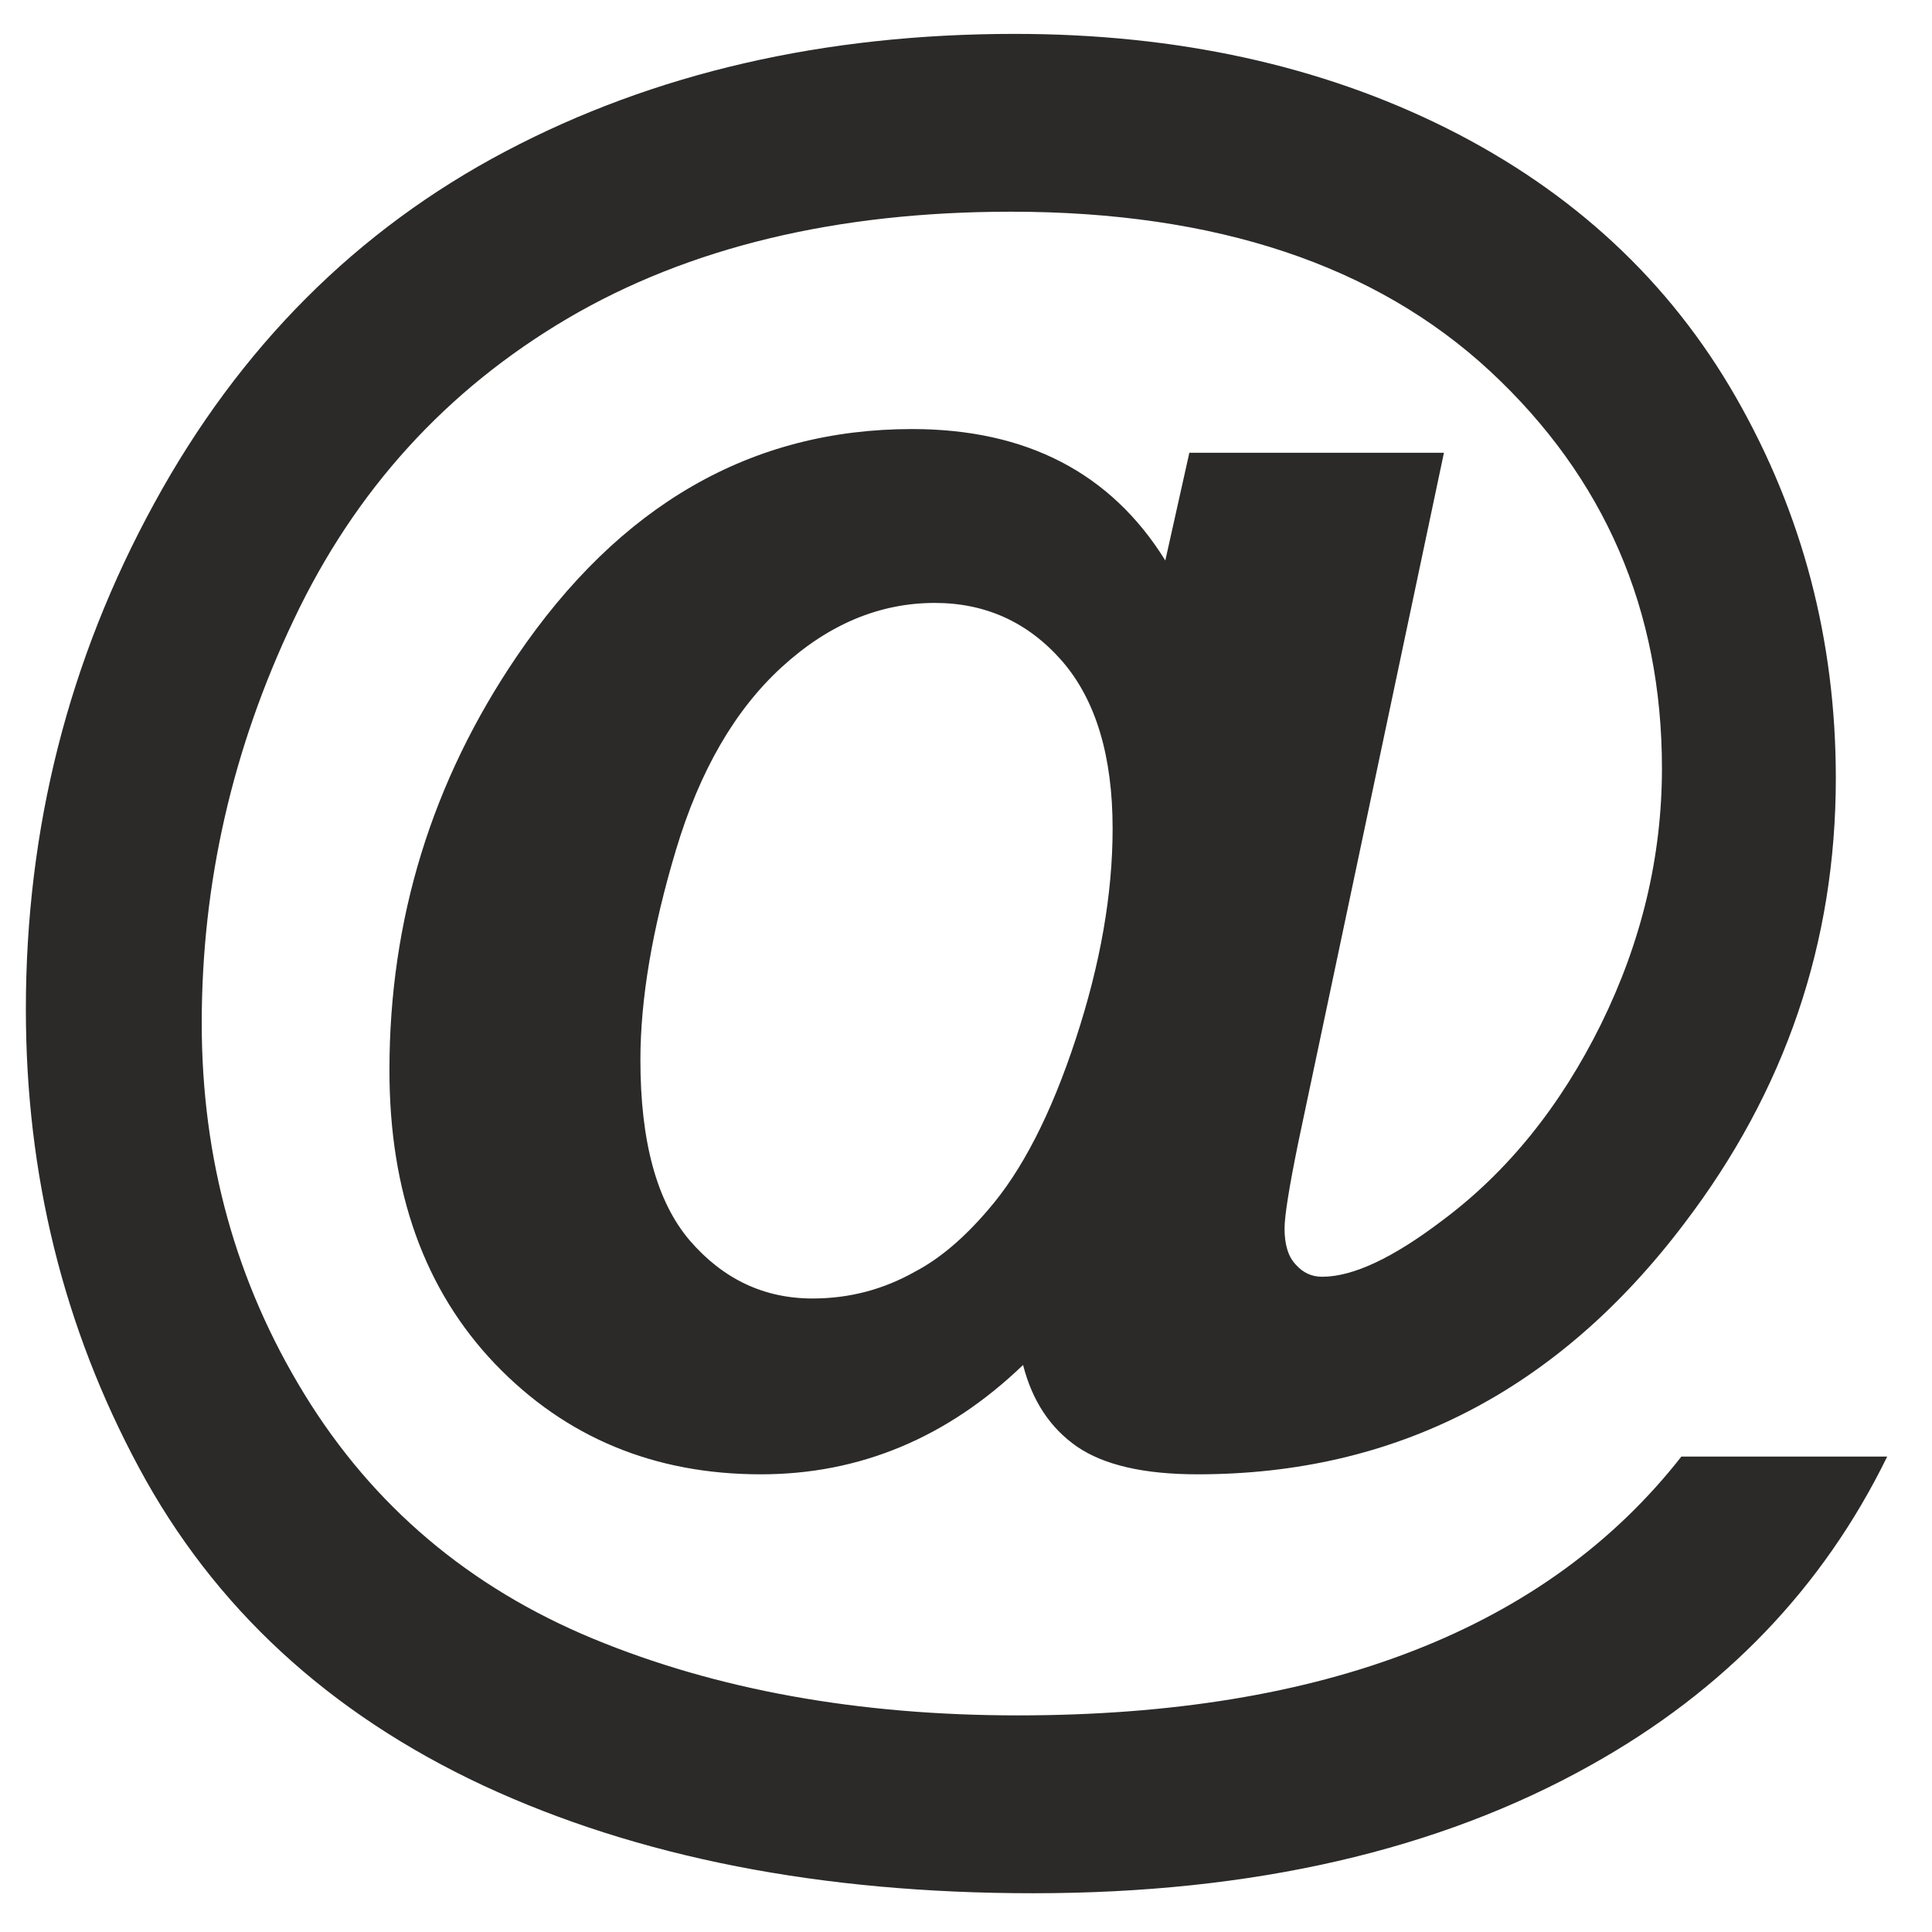
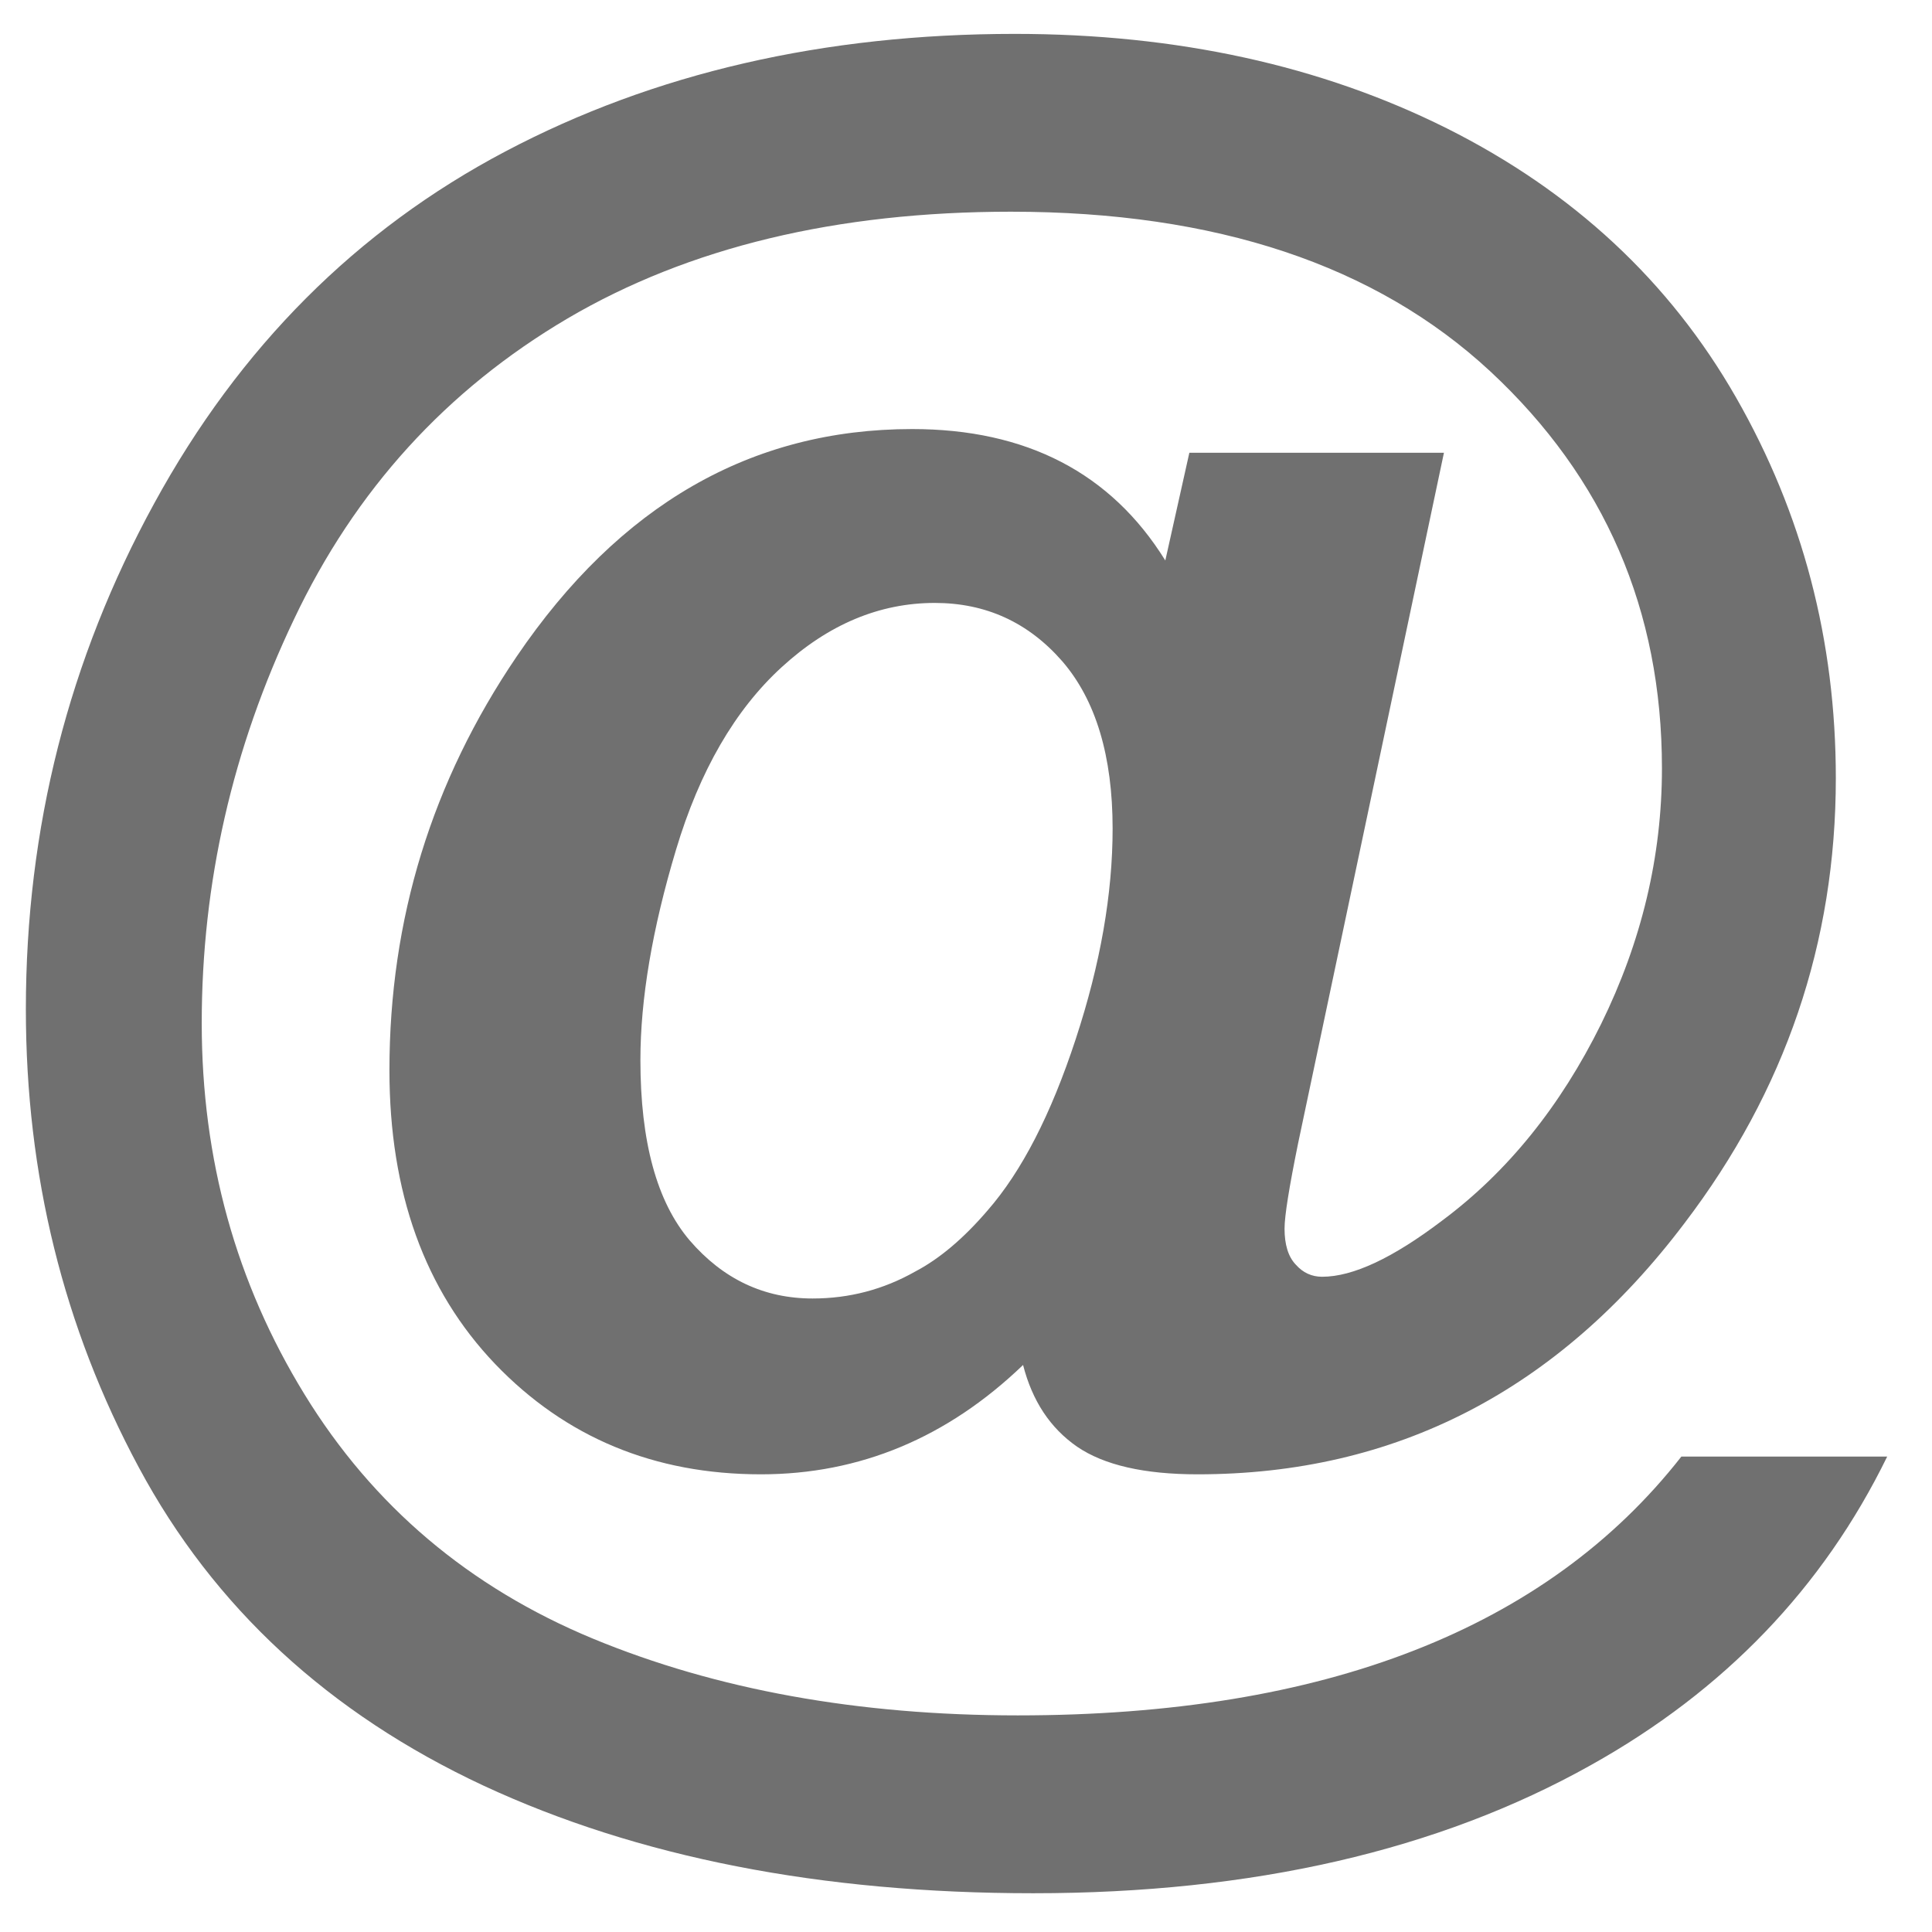
<svg xmlns="http://www.w3.org/2000/svg" xml:space="preserve" width="496px" height="496px" version="1.1" shape-rendering="geometricPrecision" text-rendering="geometricPrecision" image-rendering="optimizeQuality" fill-rule="evenodd" clip-rule="evenodd" viewBox="0 0 496 496">
  <g id="Layer_x0020_1">
-     <path fill="#2B2A29" fill-rule="nonzero" d="M431.66 373.94l52.84 0c-16.49,33.73 -41.85,60.11 -76.09,79.22 -39.06,21.89 -86.83,32.89 -143.14,32.89 -54.53,0 -101.54,-9.22 -141.19,-27.65 -39.65,-18.52 -69.16,-45.74 -88.44,-81.67 -19.36,-36.02 -29,-75.16 -29,-117.61 0,-46.5 10.99,-89.78 32.98,-129.94 21.89,-40.08 51.99,-70.18 90.12,-90.3 38.13,-20.12 81.76,-30.18 130.79,-30.18 41.6,0 78.63,8.12 110.93,24.26 32.38,16.24 57.15,39.23 74.23,69.08 17.08,29.84 25.62,62.39 25.62,97.73 0,42.19 -12.94,80.24 -38.89,114.31 -32.47,42.95 -74.15,64.42 -124.96,64.42 -13.7,0 -24.01,-2.36 -30.95,-7.1 -6.93,-4.82 -11.49,-11.75 -13.86,-20.97 -19.45,18.69 -41.94,28.07 -67.3,28.07 -27.39,0 -50.14,-9.47 -68.23,-28.32 -18.09,-18.94 -27.14,-44.05 -27.14,-75.41 0,-38.81 10.91,-74.15 32.64,-106.19 26.46,-38.98 60.28,-58.43 101.54,-58.43 29.33,0 51.06,11.25 65.01,33.74l6.17 -27.65 65.36 0 -37.46 177.38c-2.28,11.24 -3.46,18.52 -3.46,21.81 0,4.06 0.93,7.19 2.87,9.22 1.86,2.11 4.14,3.13 6.77,3.13 7.94,0 18.17,-4.82 30.77,-14.38 16.83,-12.51 30.44,-29.42 40.84,-50.47 10.4,-21.14 15.64,-43.04 15.64,-65.69 0,-40.59 -14.71,-74.57 -44.05,-101.88 -29.42,-27.31 -70.43,-41.01 -123.1,-41.01 -44.72,0 -82.69,9.13 -113.8,27.4 -31.11,18.34 -54.53,44.05 -70.26,77.27 -15.81,33.14 -23.67,67.72 -23.67,103.66 0,34.91 8.79,66.62 26.38,95.28 17.58,28.66 42.27,49.54 74.06,62.73 31.71,13.11 68.06,19.7 109.07,19.7 39.39,0 73.38,-5.58 101.7,-16.65 28.41,-11.08 51.32,-27.65 68.66,-49.8zm-267.25 -101.8c0,20.97 4.22,36.44 12.68,46.34 8.54,9.89 19.02,14.88 31.53,14.88 9.39,0 18.18,-2.29 26.38,-6.94 6.26,-3.29 12.43,-8.54 18.52,-15.64 8.79,-10.06 16.31,-24.69 22.66,-44.05 6.34,-19.27 9.46,-37.28 9.46,-54.02 0,-18.6 -4.31,-32.97 -12.93,-42.95 -8.71,-9.98 -19.62,-14.97 -32.72,-14.97 -14.2,0 -27.31,5.5 -39.31,16.49 -12.01,10.99 -21.06,26.63 -27.14,46.92 -6.09,20.29 -9.13,38.3 -9.13,53.94z" />
+     <path fill="#707070" fill-rule="nonzero" d="M431.66 373.94l52.84 0c-16.49,33.73 -41.85,60.11 -76.09,79.22 -39.06,21.89 -86.83,32.89 -143.14,32.89 -54.53,0 -101.54,-9.22 -141.19,-27.65 -39.65,-18.52 -69.16,-45.74 -88.44,-81.67 -19.36,-36.02 -29,-75.16 -29,-117.61 0,-46.5 10.99,-89.78 32.98,-129.94 21.89,-40.08 51.99,-70.18 90.12,-90.3 38.13,-20.12 81.76,-30.18 130.79,-30.18 41.6,0 78.63,8.12 110.93,24.26 32.38,16.24 57.15,39.23 74.23,69.08 17.08,29.84 25.62,62.39 25.62,97.73 0,42.19 -12.94,80.24 -38.89,114.31 -32.47,42.95 -74.15,64.42 -124.96,64.42 -13.7,0 -24.01,-2.36 -30.95,-7.1 -6.93,-4.82 -11.49,-11.75 -13.86,-20.97 -19.45,18.69 -41.94,28.07 -67.3,28.07 -27.39,0 -50.14,-9.47 -68.23,-28.32 -18.09,-18.94 -27.14,-44.05 -27.14,-75.41 0,-38.81 10.91,-74.15 32.64,-106.19 26.46,-38.98 60.28,-58.43 101.54,-58.43 29.33,0 51.06,11.25 65.01,33.74l6.17 -27.65 65.36 0 -37.46 177.38c-2.28,11.24 -3.46,18.52 -3.46,21.81 0,4.06 0.93,7.19 2.87,9.22 1.86,2.11 4.14,3.13 6.77,3.13 7.94,0 18.17,-4.82 30.77,-14.38 16.83,-12.51 30.44,-29.42 40.84,-50.47 10.4,-21.14 15.64,-43.04 15.64,-65.69 0,-40.59 -14.71,-74.57 -44.05,-101.88 -29.42,-27.31 -70.43,-41.01 -123.1,-41.01 -44.72,0 -82.69,9.13 -113.8,27.4 -31.11,18.34 -54.53,44.05 -70.26,77.27 -15.81,33.14 -23.67,67.72 -23.67,103.66 0,34.91 8.79,66.62 26.38,95.28 17.58,28.66 42.27,49.54 74.06,62.73 31.71,13.11 68.06,19.7 109.07,19.7 39.39,0 73.38,-5.58 101.7,-16.65 28.41,-11.08 51.32,-27.65 68.66,-49.8zm-267.25 -101.8c0,20.97 4.22,36.44 12.68,46.34 8.54,9.89 19.02,14.88 31.53,14.88 9.39,0 18.18,-2.29 26.38,-6.94 6.26,-3.29 12.43,-8.54 18.52,-15.64 8.79,-10.06 16.31,-24.69 22.66,-44.05 6.34,-19.27 9.46,-37.28 9.46,-54.02 0,-18.6 -4.31,-32.97 -12.93,-42.95 -8.71,-9.98 -19.62,-14.97 -32.72,-14.97 -14.2,0 -27.31,5.5 -39.31,16.49 -12.01,10.99 -21.06,26.63 -27.14,46.92 -6.09,20.29 -9.13,38.3 -9.13,53.94z" />
  </g>
</svg>
